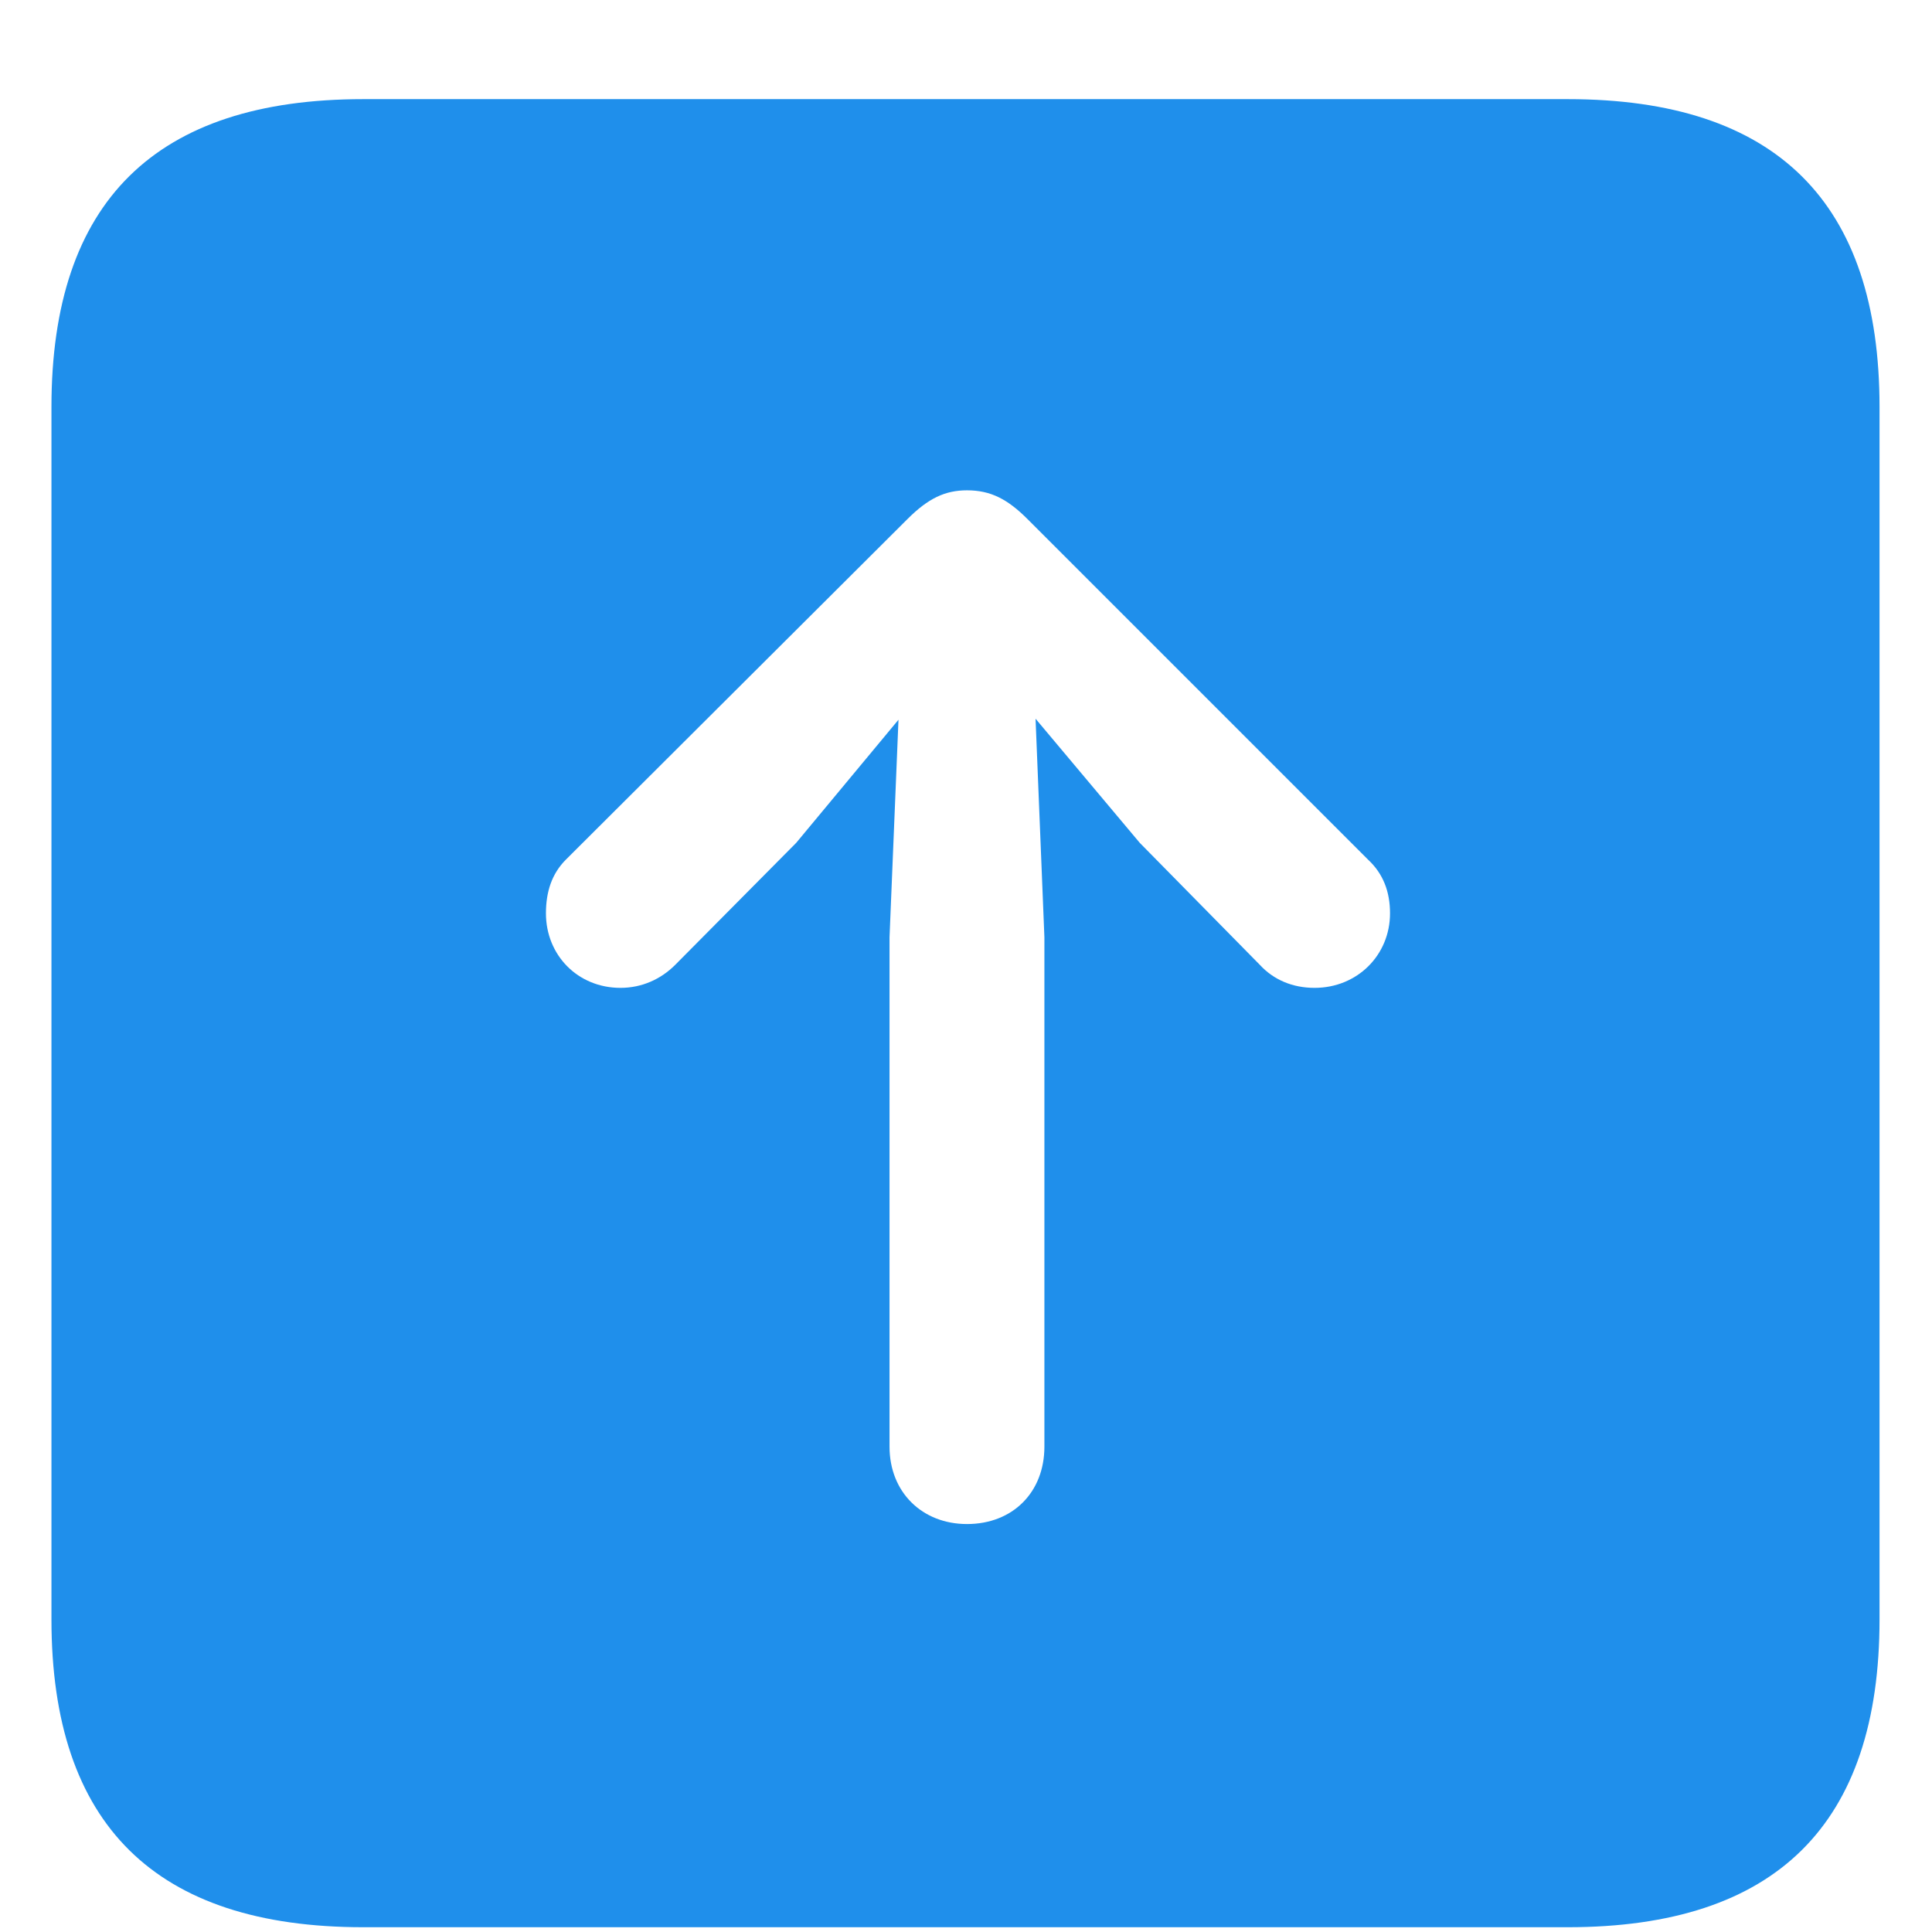
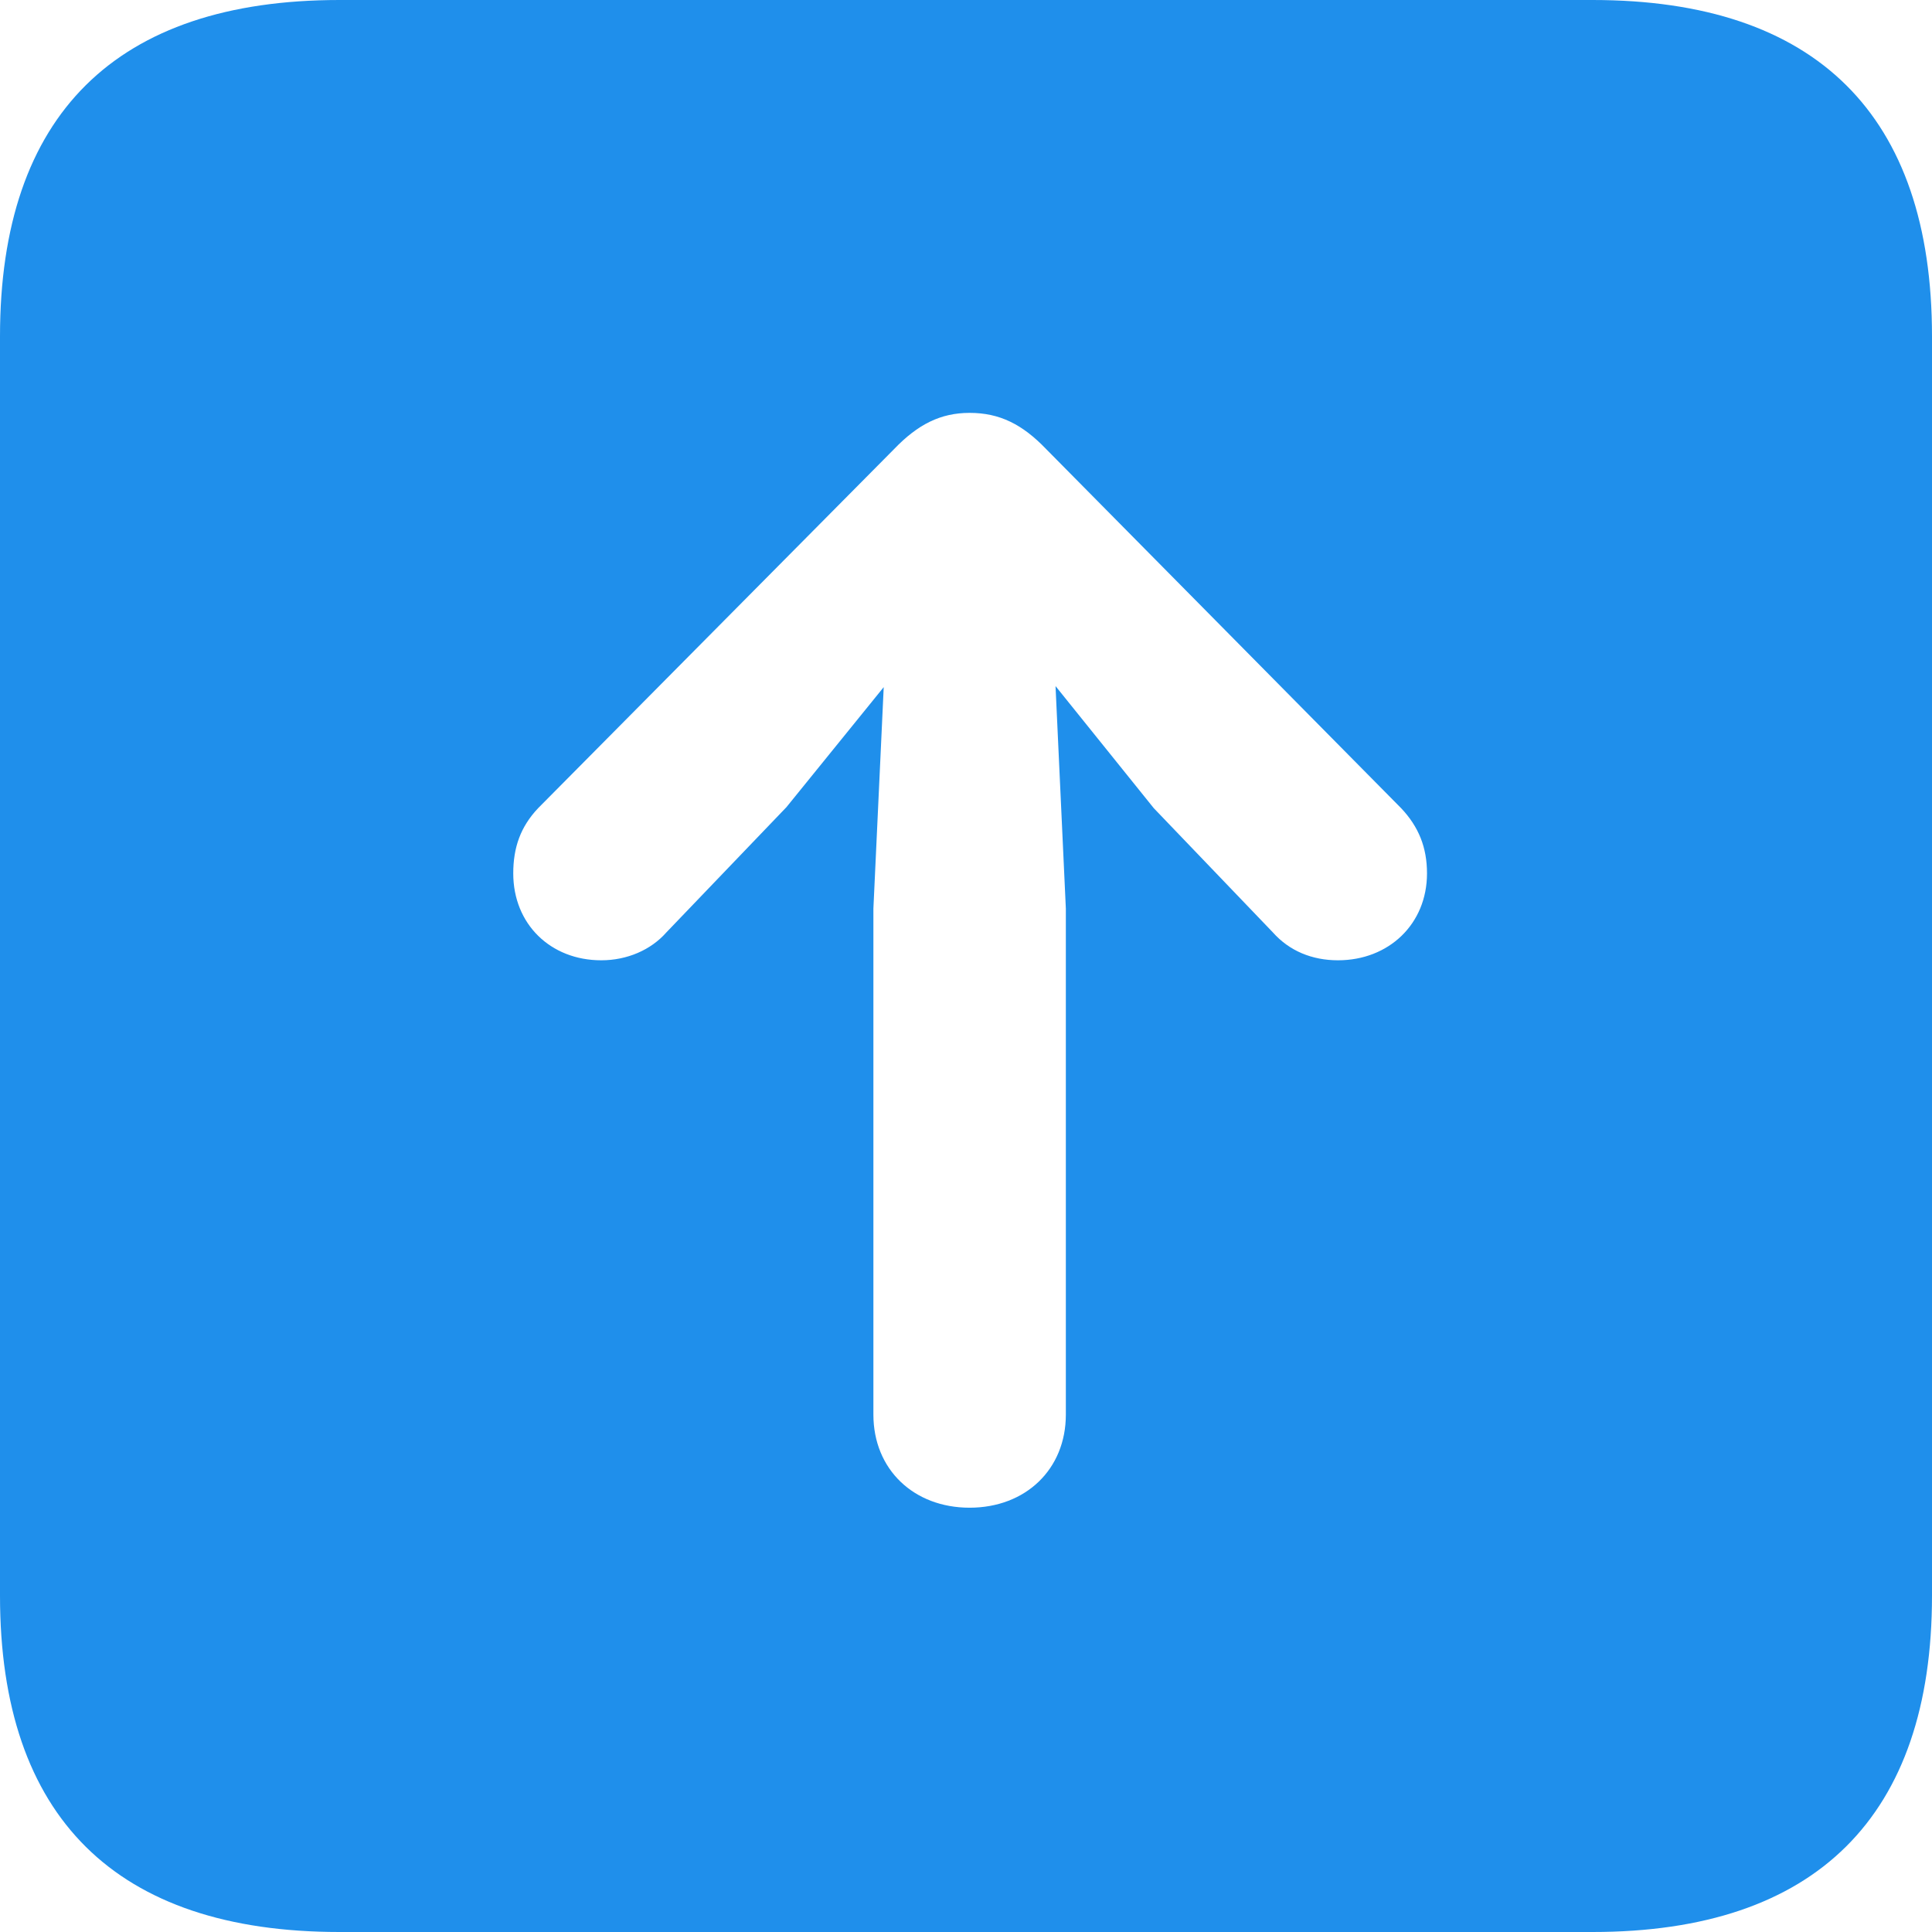
- <svg xmlns="http://www.w3.org/2000/svg" width="19" height="19" viewBox="0 0 19 19" fill="none">
-   <path d="M3.572 18.953H15.418C17.469 18.953 18.484 17.938 18.484 15.926V4.002C18.484 1.99 17.469 0.975 15.418 0.975H3.572C1.531 0.975 0.506 1.98 0.506 4.002V15.926C0.506 17.947 1.531 18.953 3.572 18.953ZM9.51 14.988C9.07 14.988 8.748 14.676 8.748 14.227V9.217L8.836 7.078L7.83 8.289L6.639 9.49C6.502 9.627 6.316 9.715 6.102 9.715C5.682 9.715 5.369 9.393 5.369 8.982C5.369 8.768 5.428 8.592 5.564 8.455L8.924 5.105C9.129 4.9 9.295 4.822 9.51 4.822C9.744 4.822 9.91 4.91 10.105 5.105L13.455 8.455C13.602 8.592 13.67 8.768 13.67 8.982C13.67 9.393 13.348 9.715 12.928 9.715C12.713 9.715 12.527 9.637 12.391 9.49L11.209 8.289L10.184 7.068L10.271 9.217V14.227C10.271 14.676 9.959 14.988 9.51 14.988Z" fill="#1F8FEB" />
+ <svg xmlns="http://www.w3.org/2000/svg" width="44" height="44" viewBox="0 0 44 44" fill="none">
+   <path d="M7.73 44H36.27C41.361 44 44 41.361 44 36.341V7.659C44 2.616 41.361 0 36.27 0H7.73C2.64 0 0 2.616 0 7.659V36.341C0 41.384 2.64 44 7.73 44ZM22.082 34.337C20.81 34.337 19.891 33.465 19.891 32.216V20.692L20.126 15.649L17.911 18.382L15.177 21.234C14.824 21.635 14.282 21.87 13.693 21.87C12.538 21.87 11.689 21.046 11.689 19.891C11.689 19.302 11.854 18.83 12.255 18.406L20.362 10.228C20.904 9.663 21.423 9.403 22.082 9.403C22.766 9.403 23.284 9.663 23.826 10.228L31.91 18.406C32.311 18.83 32.499 19.302 32.499 19.891C32.499 21.046 31.627 21.87 30.472 21.87C29.883 21.87 29.365 21.658 28.988 21.234L26.277 18.406L24.039 15.625L24.274 20.692V32.216C24.274 33.465 23.355 34.337 22.082 34.337Z" fill="#1F8FEB" />
</svg>
